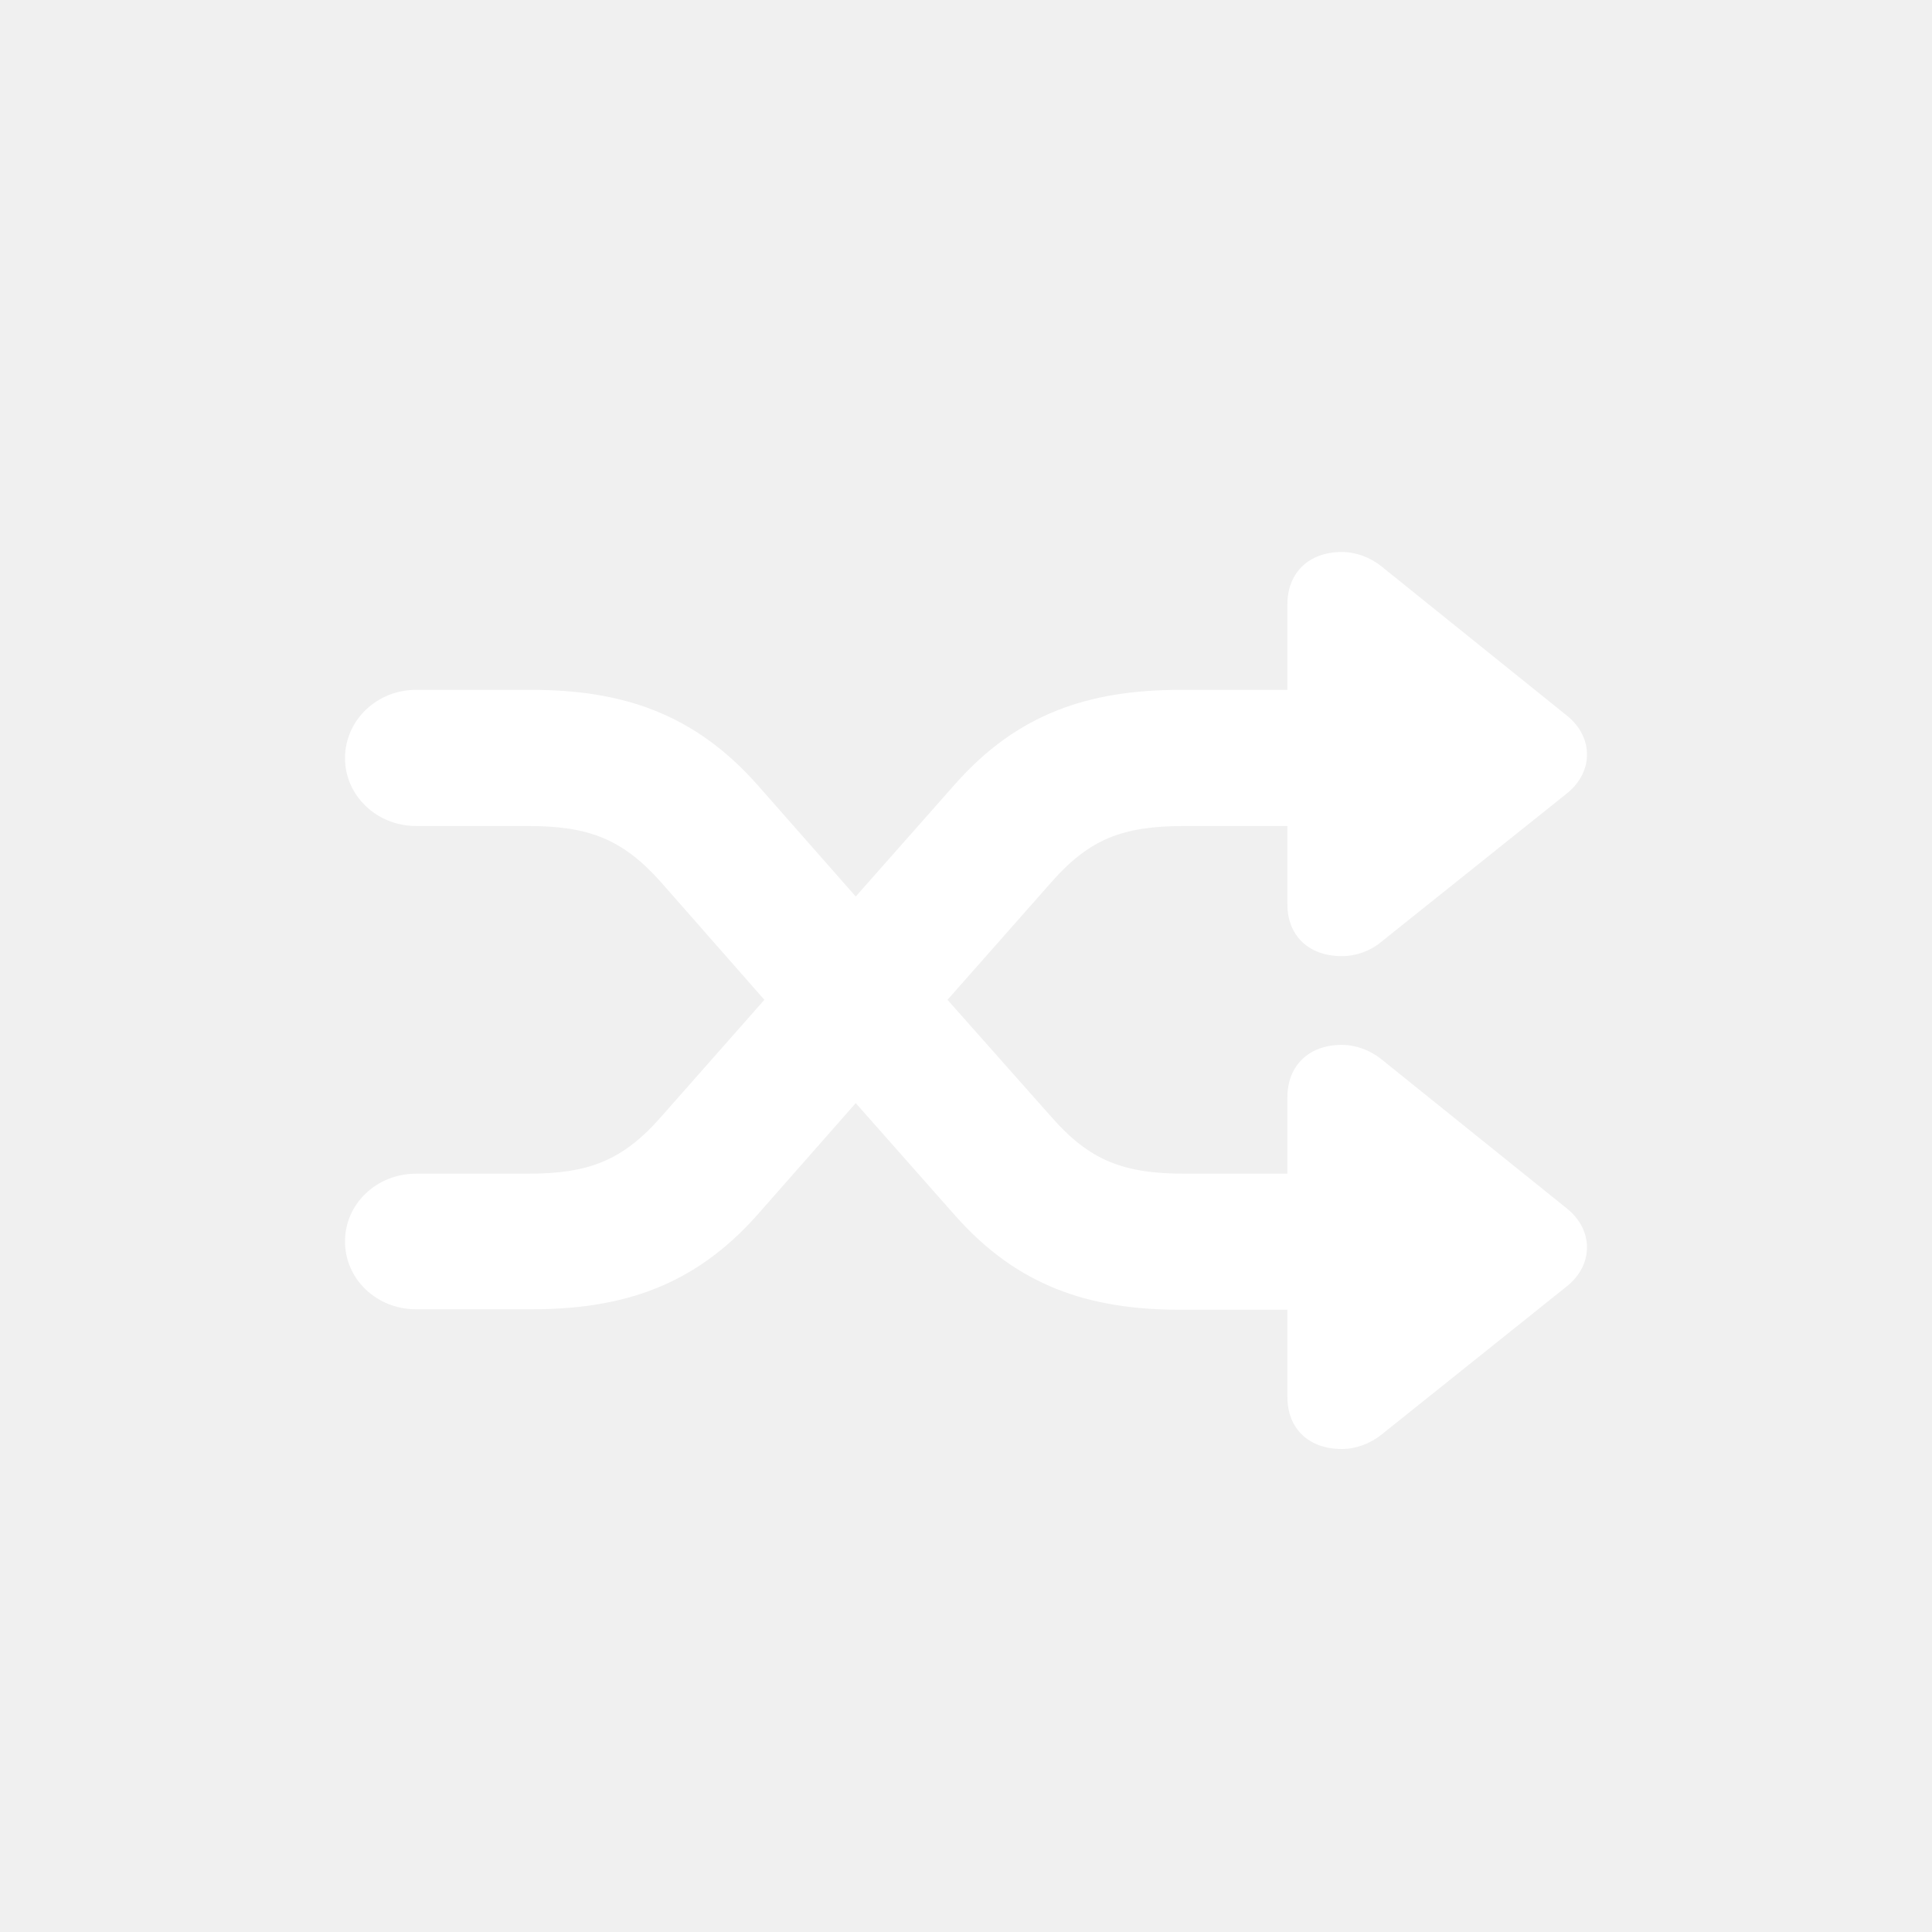
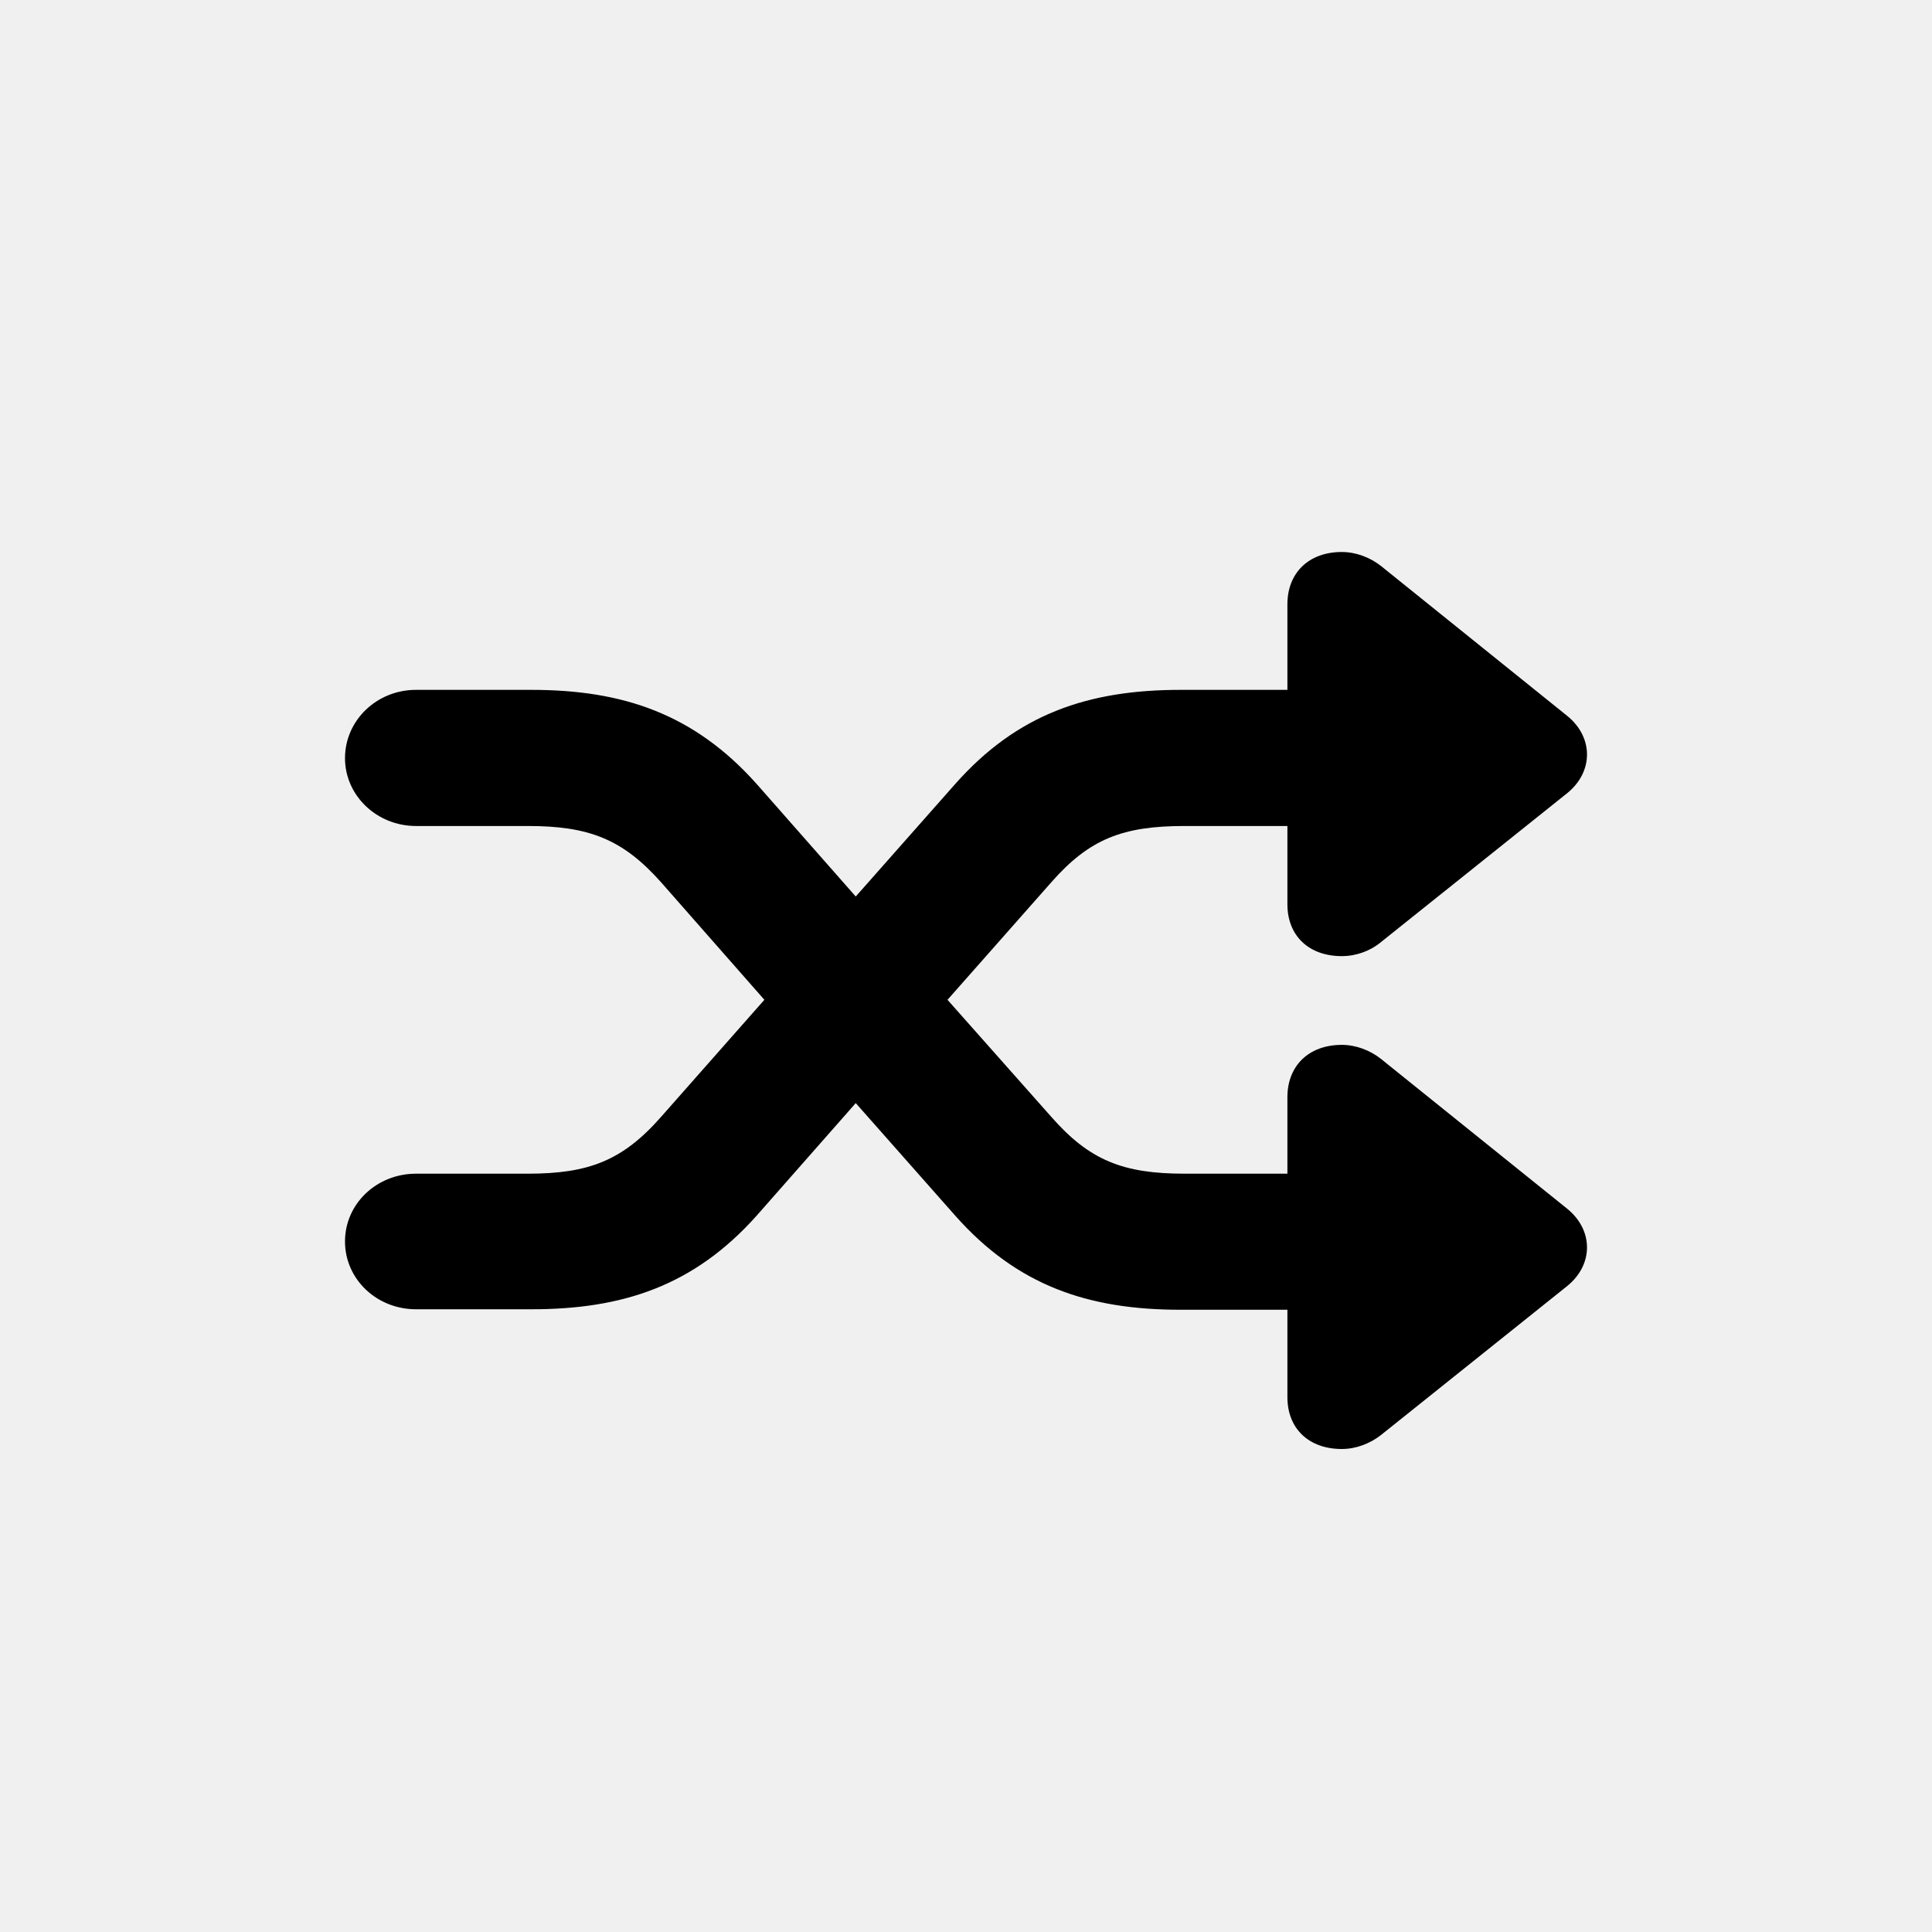
<svg xmlns="http://www.w3.org/2000/svg" id="vector" width="28" height="28" viewBox="0 0 28 28">
-   <path fill="#FFFFFF" d="M5,17.992C5,17.445 5.46,17.01 6.029,17.01L7.648,17.01C8.526,17.01 9.02,16.825 9.582,16.185L11.078,14.49L9.582,12.788C9.02,12.155 8.526,11.971 7.648,11.971L6.029,11.971C5.46,11.971 5,11.529 5,10.988C5,10.44 5.46,9.998 6.029,9.998L7.703,9.998C9.02,9.998 10.056,10.341 10.968,11.364L12.402,12.993L13.842,11.364C14.741,10.348 15.77,9.998 17.108,9.998L18.658,9.998L18.658,8.758C18.658,8.303 18.966,8 19.447,8C19.652,8 19.858,8.079 20.016,8.204L22.712,10.374C23.096,10.684 23.096,11.186 22.712,11.496L20.016,13.652C19.858,13.784 19.652,13.857 19.447,13.857C18.966,13.857 18.658,13.56 18.658,13.105L18.658,11.971L17.169,11.971C16.277,11.971 15.79,12.155 15.235,12.788L13.732,14.49L15.235,16.185C15.79,16.818 16.277,17.01 17.169,17.01L18.658,17.01L18.658,15.902C18.658,15.447 18.966,15.143 19.447,15.143C19.652,15.143 19.858,15.222 20.016,15.348L22.712,17.517C23.096,17.828 23.096,18.329 22.712,18.639L20.016,20.796C19.858,20.921 19.652,21 19.447,21C18.966,21 18.658,20.703 18.658,20.248L18.658,18.982L17.108,18.982C15.77,18.982 14.741,18.632 13.842,17.616L12.402,15.987L10.968,17.616C10.056,18.639 9.02,18.975 7.703,18.975L6.029,18.975C5.46,18.975 5,18.54 5,17.992Z" stroke="#00000000" stroke-width="1" fill-rule="evenodd" id="path_0" />
+   <path d="M5,17.992C5,17.445 5.46,17.01 6.029,17.01L7.648,17.01C8.526,17.01 9.02,16.825 9.582,16.185L11.078,14.49L9.582,12.788C9.02,12.155 8.526,11.971 7.648,11.971L6.029,11.971C5.46,11.971 5,11.529 5,10.988C5,10.44 5.46,9.998 6.029,9.998L7.703,9.998C9.02,9.998 10.056,10.341 10.968,11.364L12.402,12.993L13.842,11.364C14.741,10.348 15.77,9.998 17.108,9.998L18.658,9.998L18.658,8.758C18.658,8.303 18.966,8 19.447,8C19.652,8 19.858,8.079 20.016,8.204L22.712,10.374C23.096,10.684 23.096,11.186 22.712,11.496L20.016,13.652C19.858,13.784 19.652,13.857 19.447,13.857C18.966,13.857 18.658,13.56 18.658,13.105L18.658,11.971L17.169,11.971C16.277,11.971 15.79,12.155 15.235,12.788L13.732,14.49L15.235,16.185C15.79,16.818 16.277,17.01 17.169,17.01L18.658,17.01L18.658,15.902C18.658,15.447 18.966,15.143 19.447,15.143C19.652,15.143 19.858,15.222 20.016,15.348L22.712,17.517C23.096,17.828 23.096,18.329 22.712,18.639L20.016,20.796C19.858,20.921 19.652,21 19.447,21C18.966,21 18.658,20.703 18.658,20.248L18.658,18.982L17.108,18.982C15.77,18.982 14.741,18.632 13.842,17.616L12.402,15.987L10.968,17.616C10.056,18.639 9.02,18.975 7.703,18.975L6.029,18.975C5.46,18.975 5,18.54 5,17.992Z" fill="currentColor" fill-rule="evenodd" id="path_0" />
</svg>
